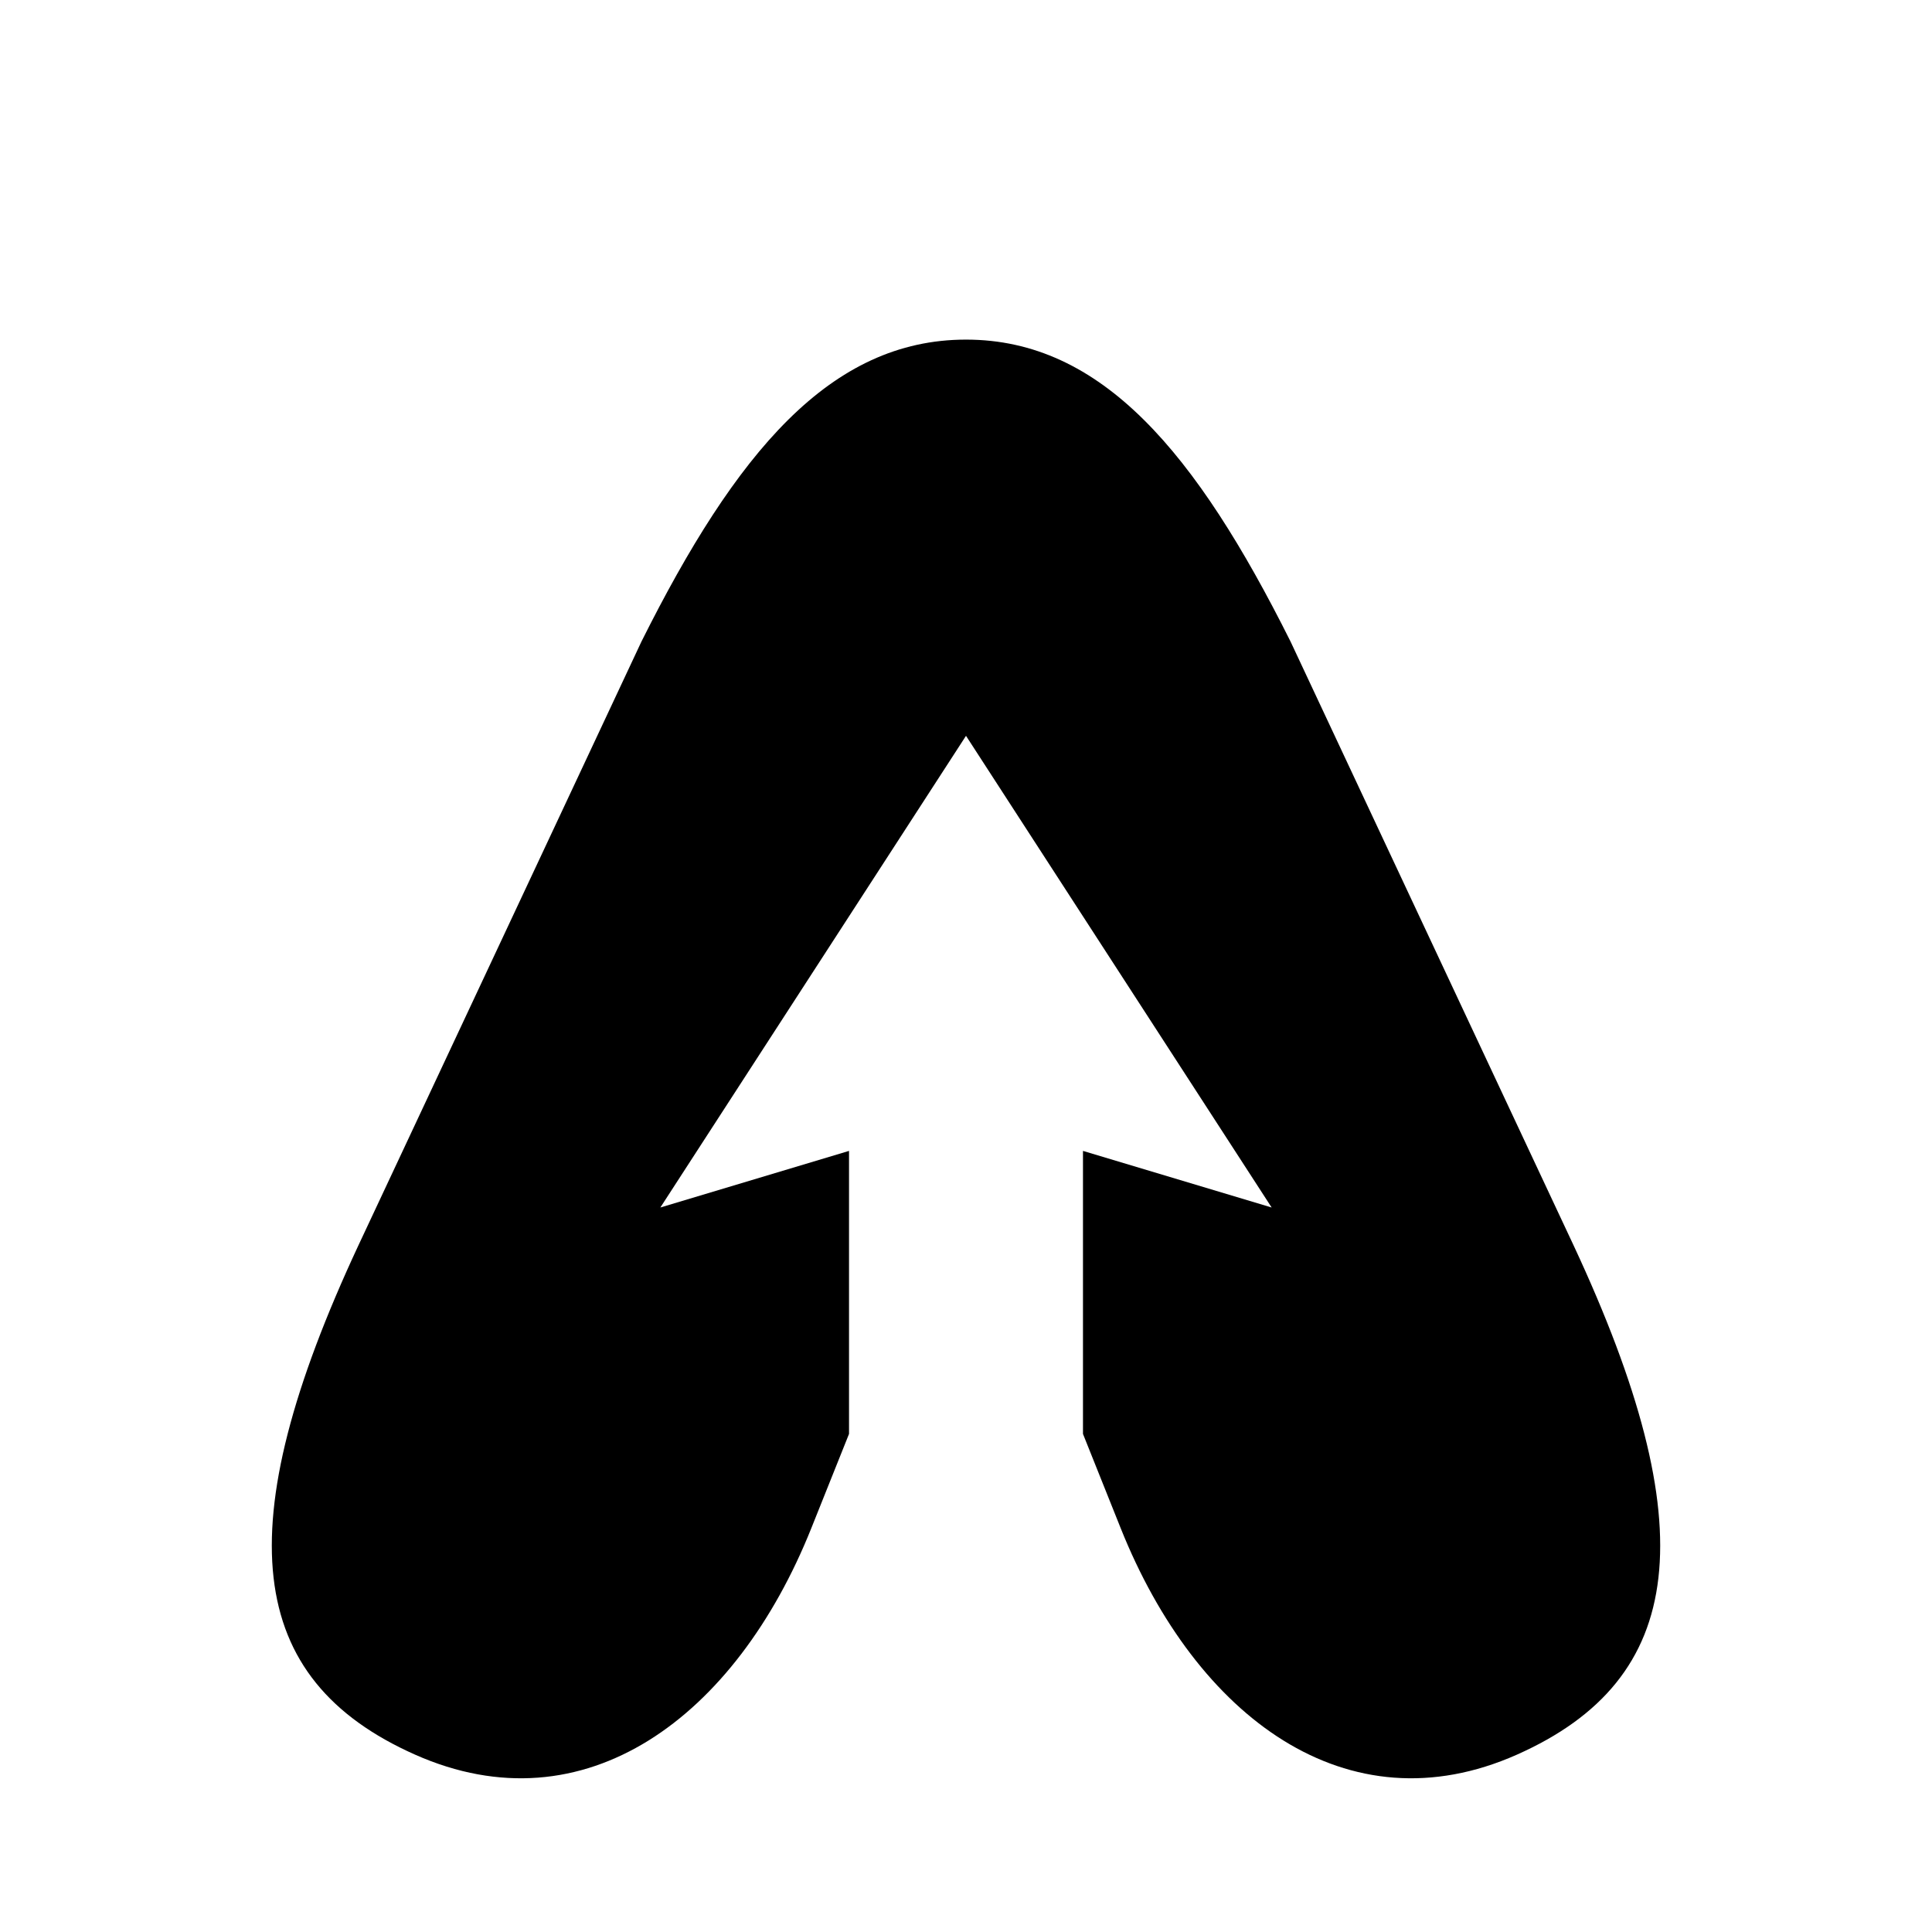
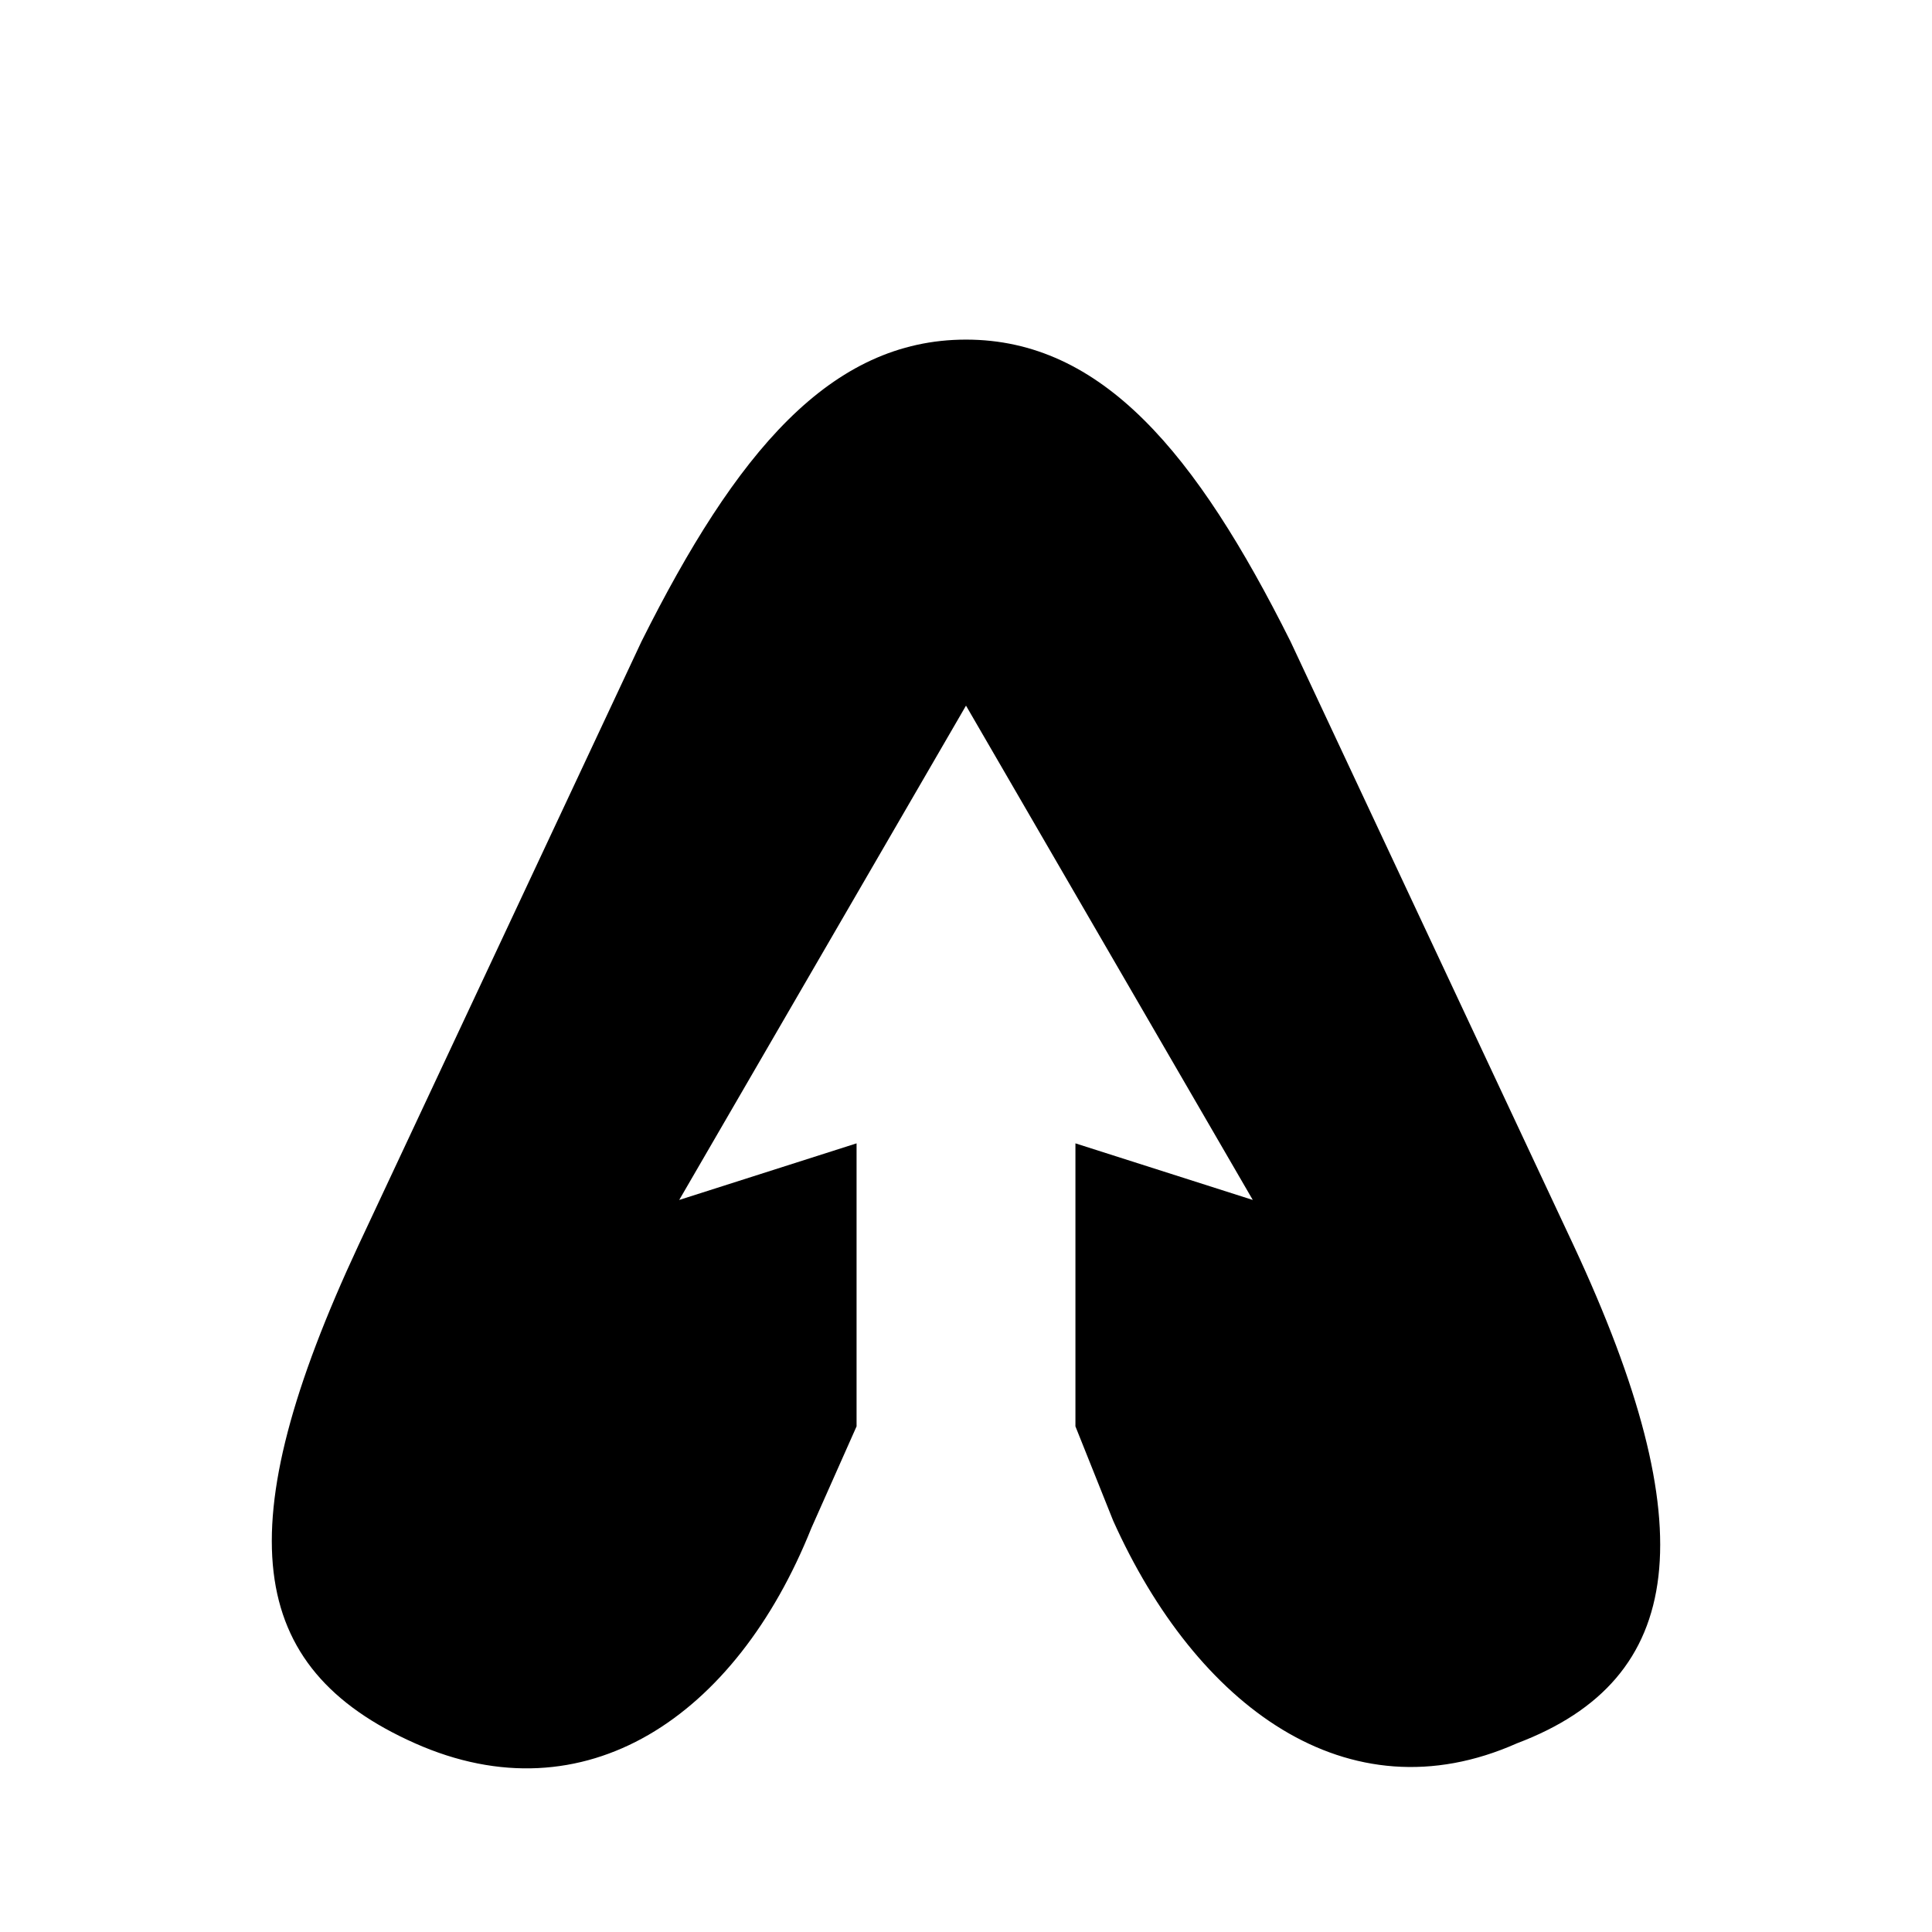
<svg xmlns="http://www.w3.org/2000/svg" viewBox="0 0 512 512">
-   <path d="       M 256.00 90.00       C 220.00 90.00 195.00 120.00 170.00 170.00       L 95.00 330.00       C 60.00 405.00 65.00 445.00 110.00 465.00       C 155.00 485.00 195.00 455.00 215.00 405.00       L 225.00 380.00       L 225.00 305.00       L 175.00 320.00       L 256.00 195.00       L 337.00 320.00       L 287.00 305.00       L 287.00 380.00       L 297.00 405.00       C 317.00 455.00 357.00 485.00 402.00 465.00       C 447.00 445.00 452.00 405.00 417.00 330.00       L 342.00 170.00       C 317.00 120.00 292.00 90.00 256.00 90.00       Z     " />
+   <path d="       M 256.00 90.00       C 220.00 90.00 195.00 120.00 170.00 170.00       L 95.00 330.00       C 60.00 405.00 65.00 442.00 110.00 462.00       C 155.00 482.00 195.00 455.00 215.00 405.00       L 227.00 378.00       L 227.00 303.00       L 180.00 318.00       L 256.00 187.00       L 332.00 318.00       L 285.00 303.00       L 285.00 378.00       L 295.00 403.00       C 317.00 452.00 357.00 482.00 402.00 462.00       C 447.00 445.00 452.00 405.00 417.00 330.00       L 342.00 170.00       C 317.00 120.00 292.00 90.00 256.00 90.00       Z     " />
</svg>
